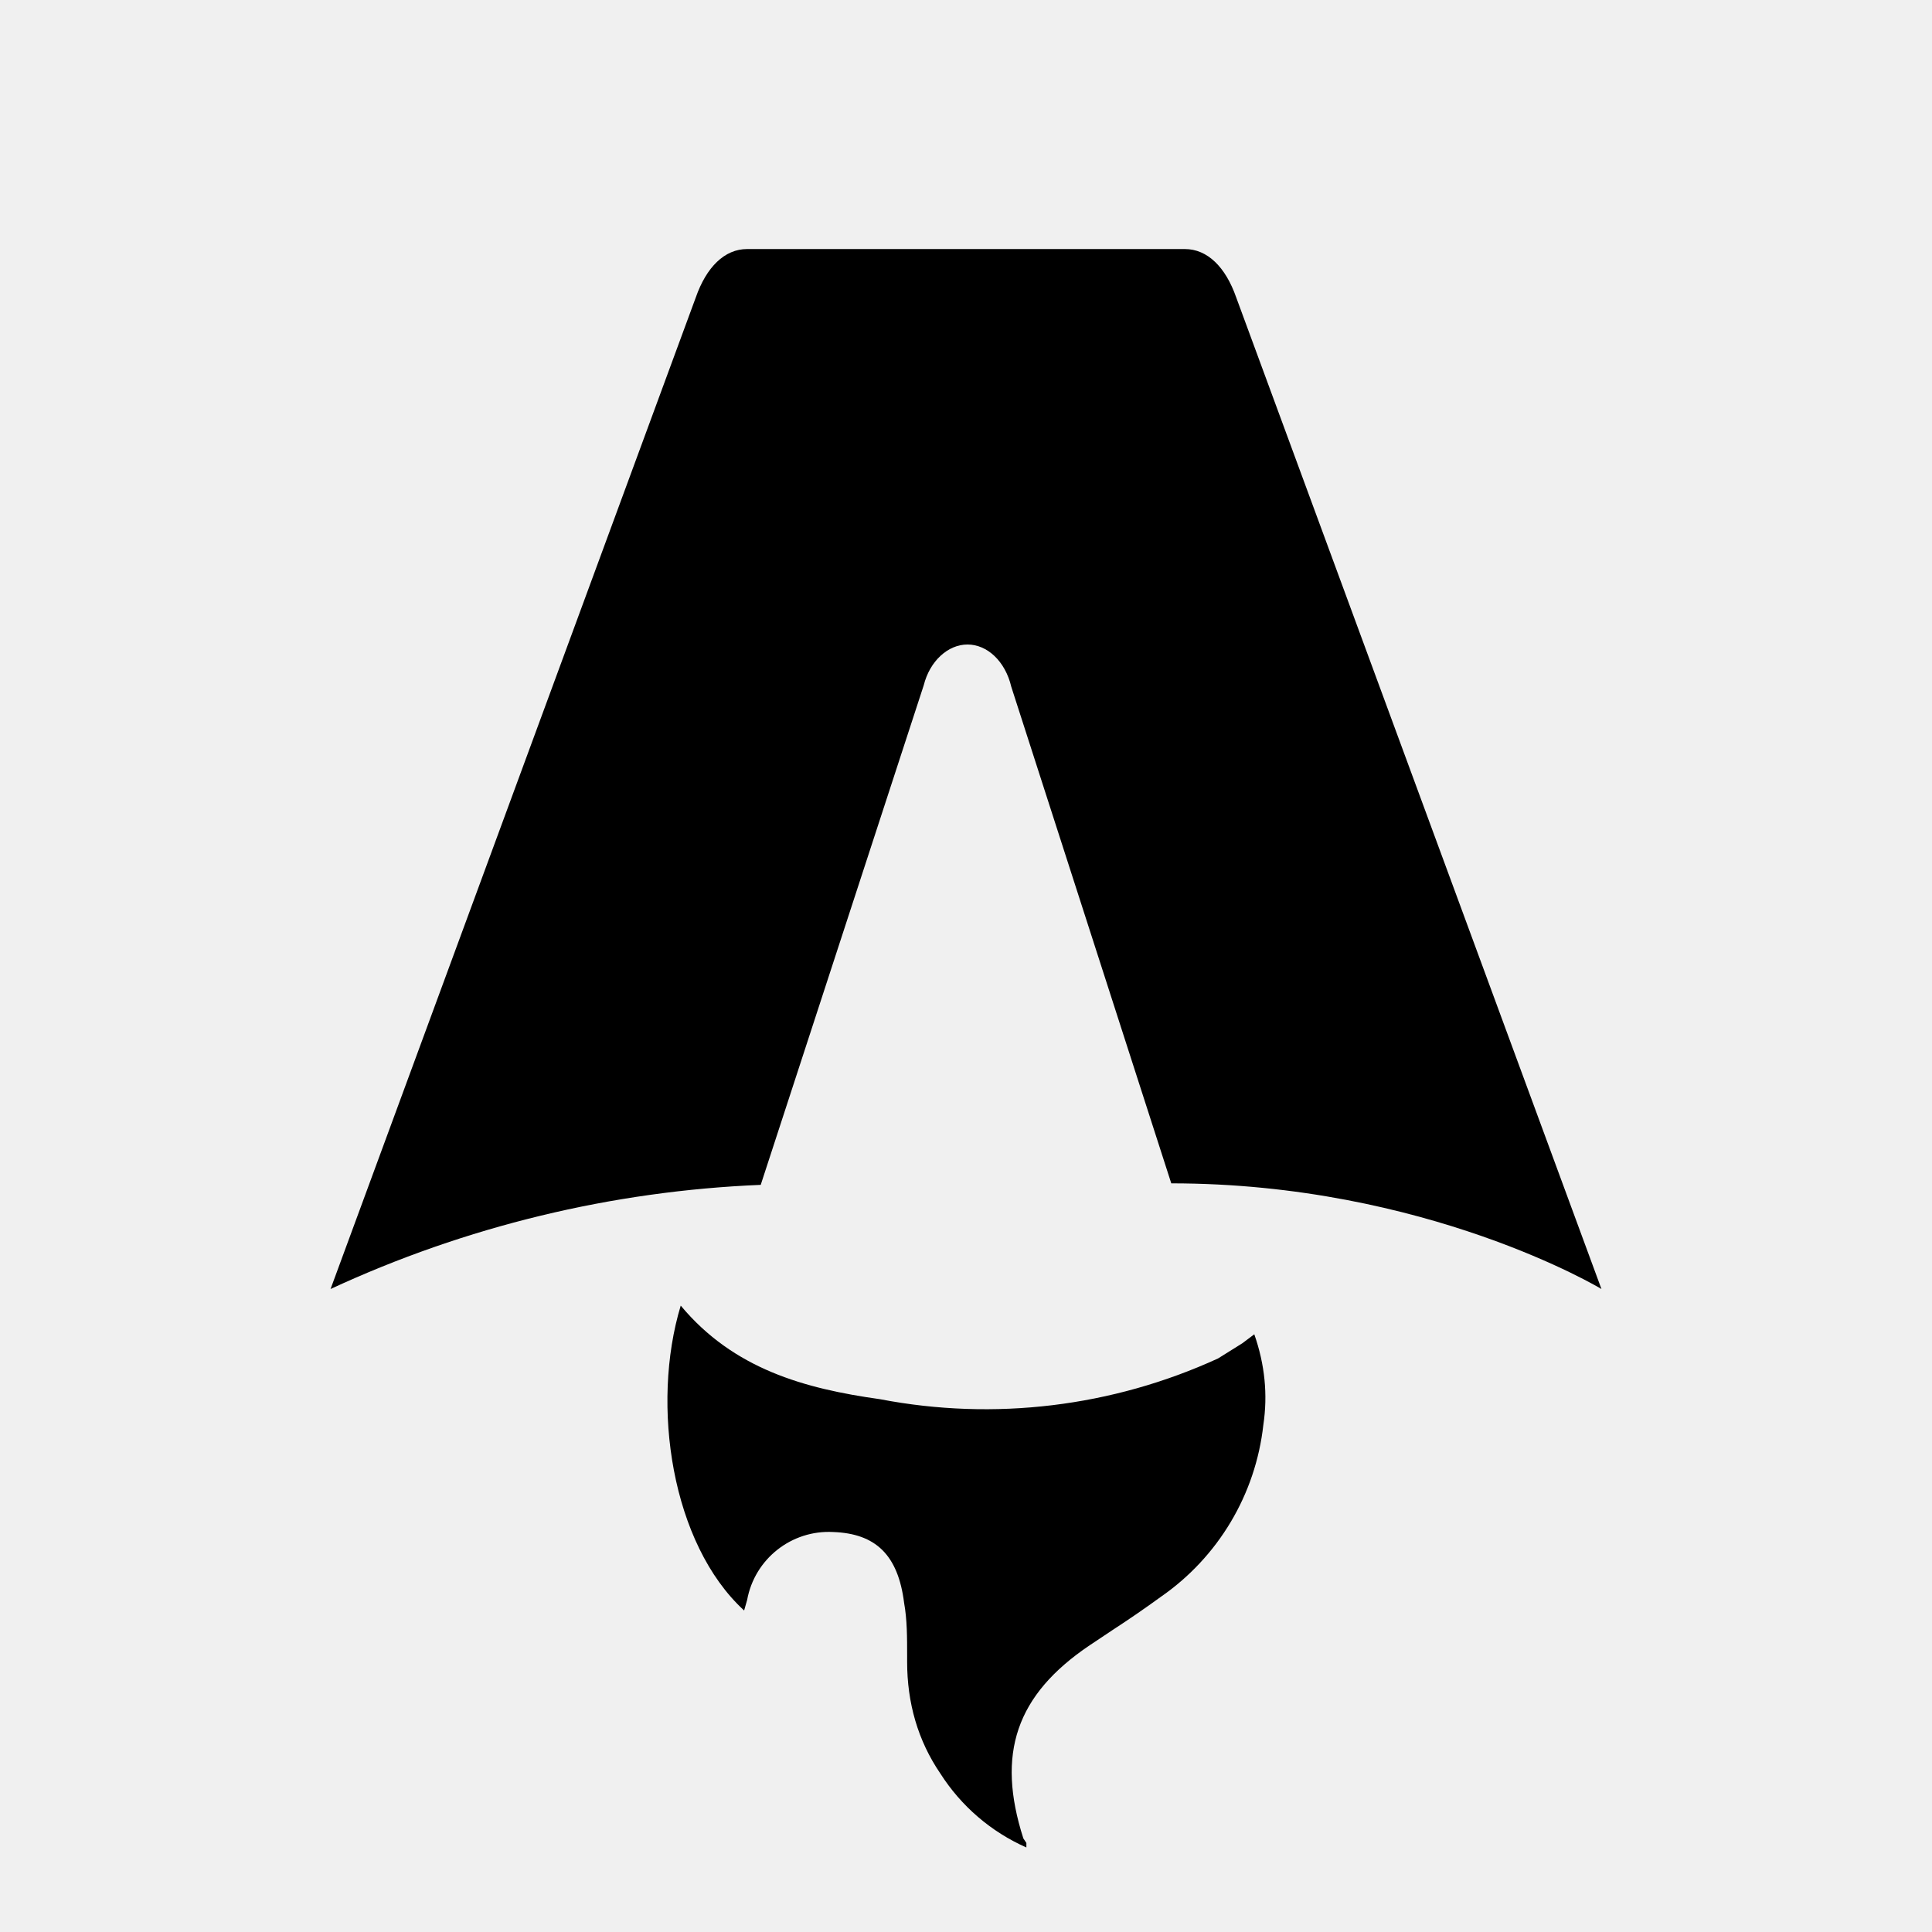
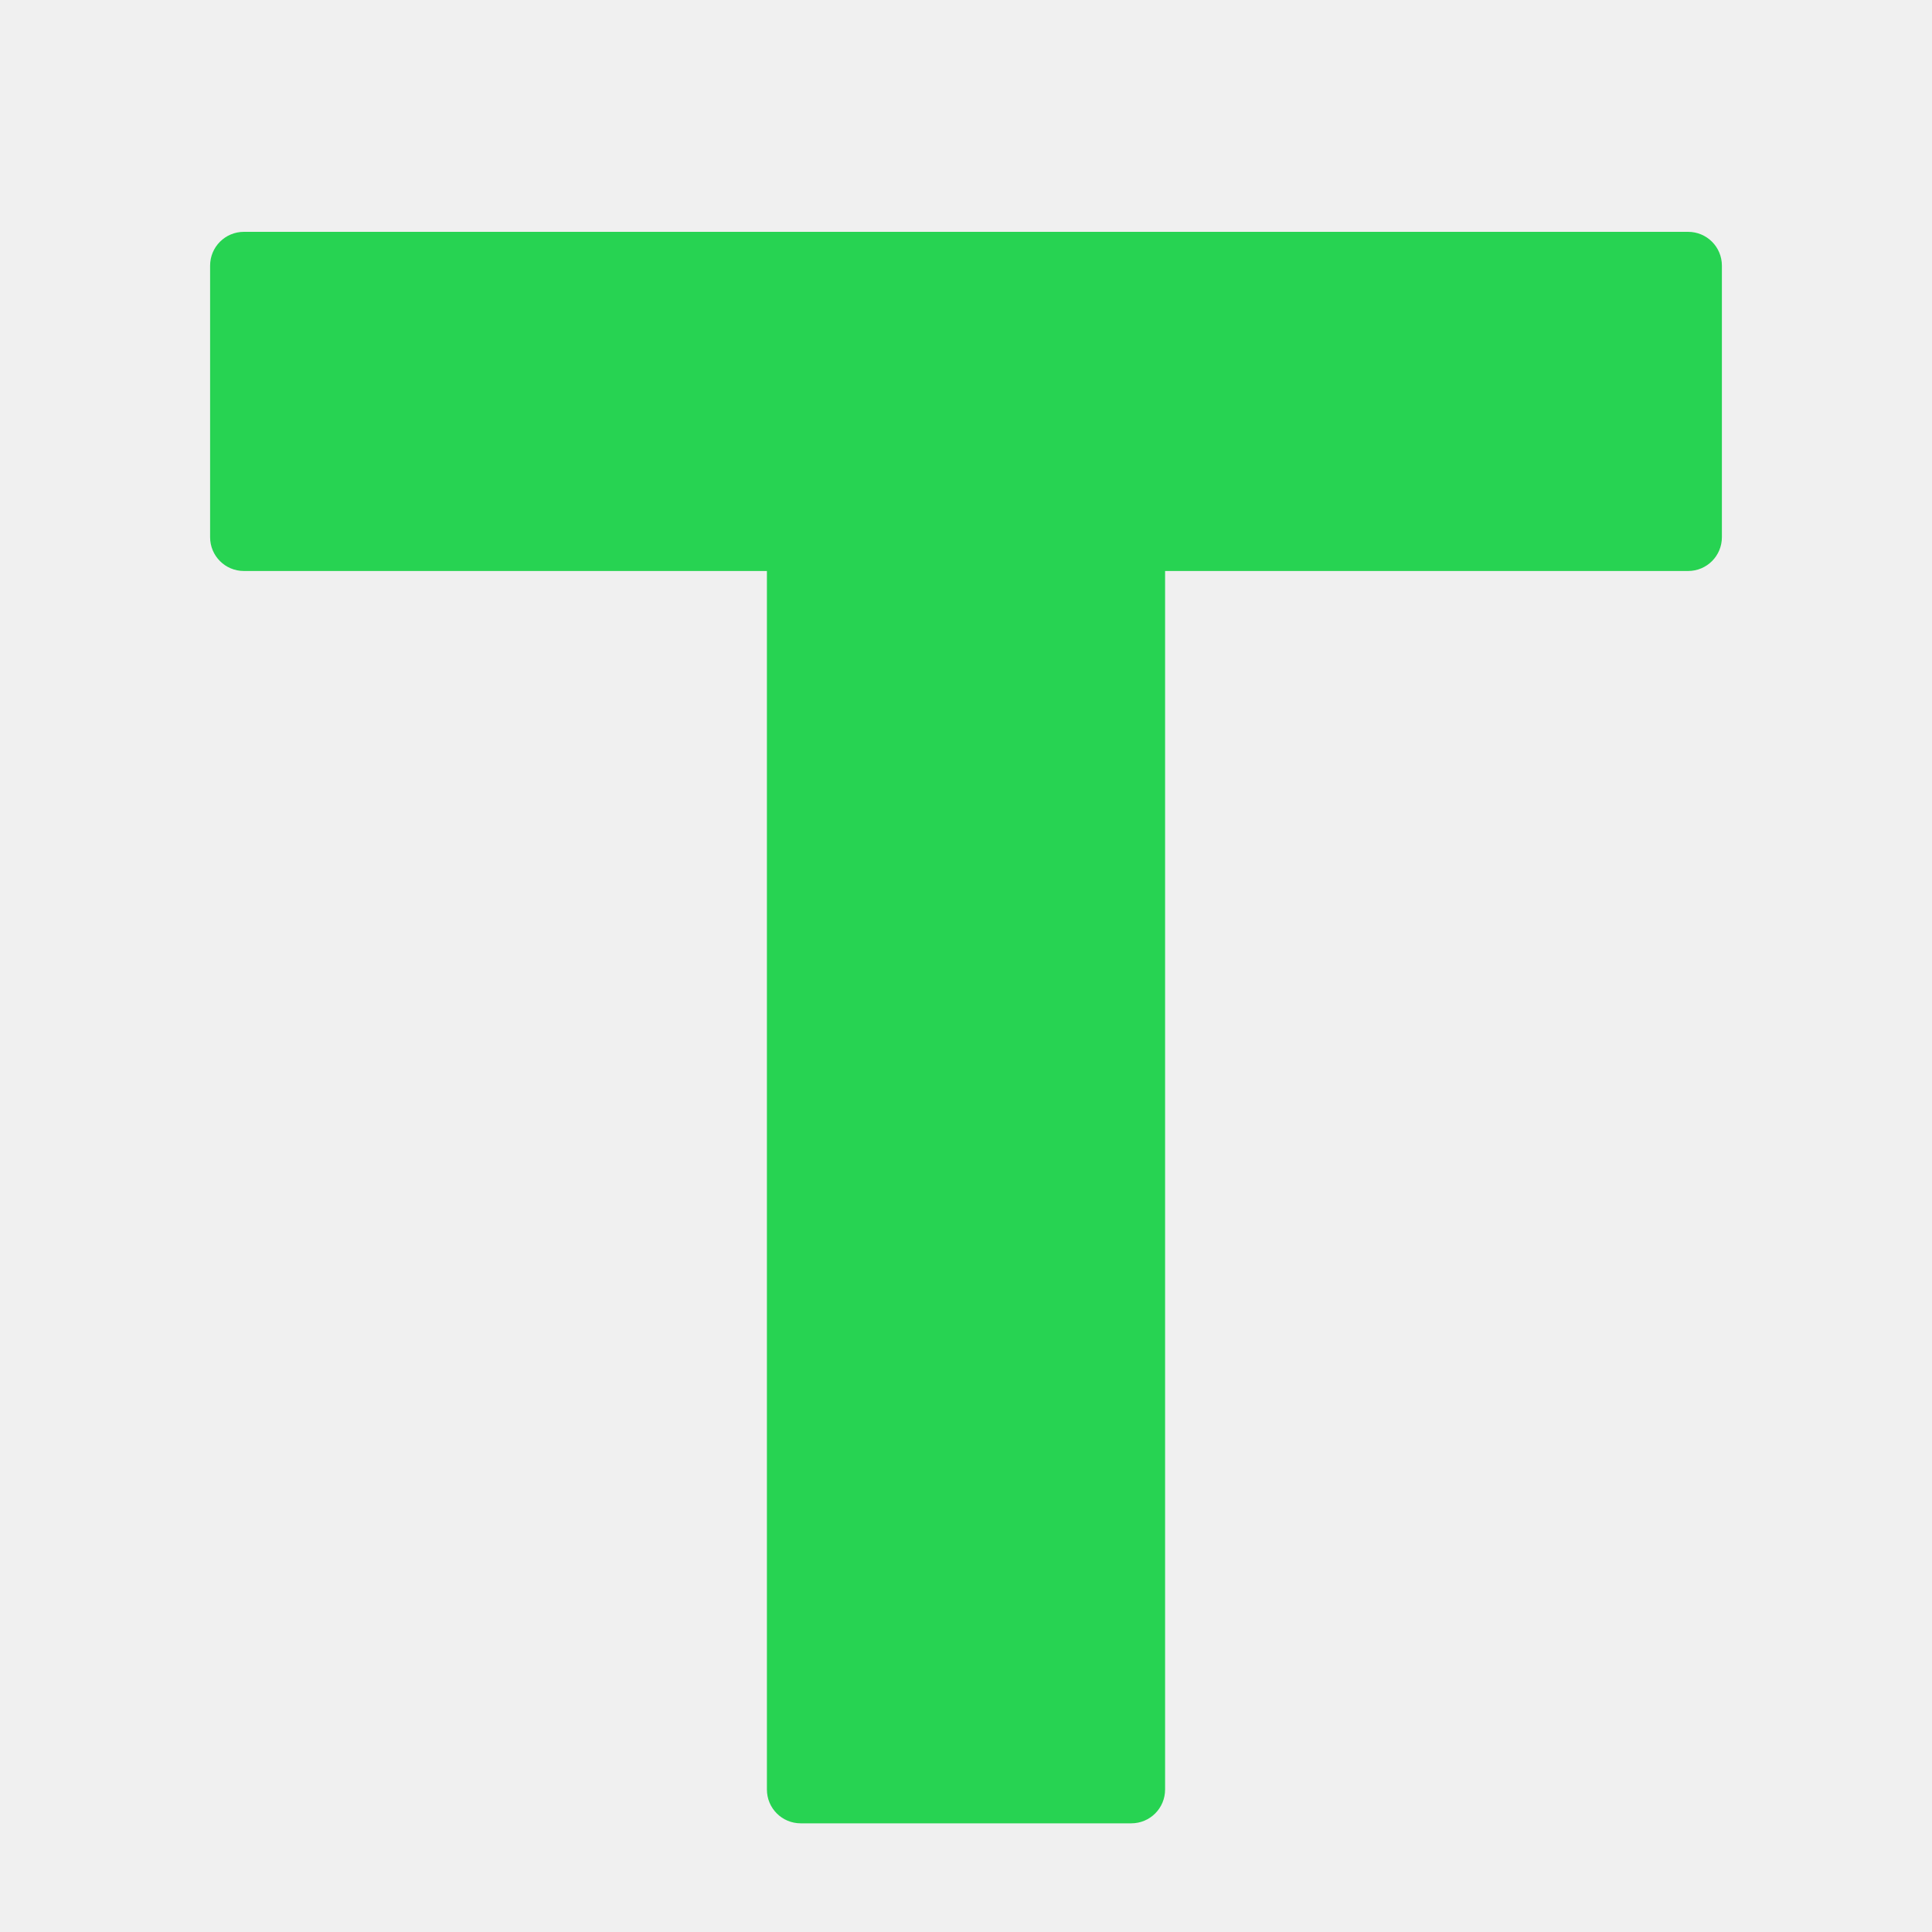
- <svg xmlns="http://www.w3.org/2000/svg" fill="none" viewBox="0 0 128 128">
-   <path d="M50.4 78.5a75.1 75.1 0 0 0-28.5 6.9l24.2-65.7c.7-2 1.9-3.2 3.4-3.2h29c1.5 0 2.7 1.2 3.4 3.2l24.2 65.7s-11.6-7-28.5-7L67 45.5c-.4-1.7-1.6-2.8-2.9-2.8-1.3 0-2.5 1.1-2.9 2.7L50.4 78.5Zm-1.1 28.2Zm-4.2-20.2c-2 6.6-.6 15.8 4.2 20.2a17.5 17.5 0 0 1 .2-.7 5.5 5.5 0 0 1 5.7-4.5c2.8.1 4.3 1.5 4.7 4.7.2 1.1.2 2.3.2 3.5v.4c0 2.7.7 5.2 2.2 7.4a13 13 0 0 0 5.7 4.9v-.3l-.2-.3c-1.8-5.6-.5-9.5 4.4-12.8l1.5-1a73 73 0 0 0 3.2-2.2 16 16 0 0 0 6.8-11.4c.3-2 .1-4-.6-6l-.8.6-1.6 1a37 37 0 0 1-22.4 2.7c-5-.7-9.7-2-13.2-6.2Z" />
-   <style>
-         path { fill: #000; }
-         @media (prefers-color-scheme: dark) {
-             path { fill: #FFF; }
-         }
-     </style>
+ <svg xmlns="http://www.w3.org/2000/svg" width="800px" height="800px" viewBox="0 0 128 128" aria-hidden="true" role="img" class="iconify iconify--noto" preserveAspectRatio="xMidYMid meet" fill="#000000">
+   <g id="SVGRepo_bgCarrier" stroke-width="0" />
+   <g id="SVGRepo_tracerCarrier" stroke-linecap="round" stroke-linejoin="round" />
+   <g id="SVGRepo_iconCarrier">
+     <path d="M111.84 15.36H16.16c-1.24 0-2.24 1-2.24 2.24v17.99c0 1.24 1 2.24 2.24 2.24h34.65v80.73c0 1.24 1 2.24 2.24 2.24h21.9c1.24 0 2.24-1 2.24-2.24V37.83h34.65c1.24 0 2.24-1 2.24-2.24V17.6c0-1.24-1-2.24-2.24-2.24z" fill="#27d352" />
+   </g>
</svg>
